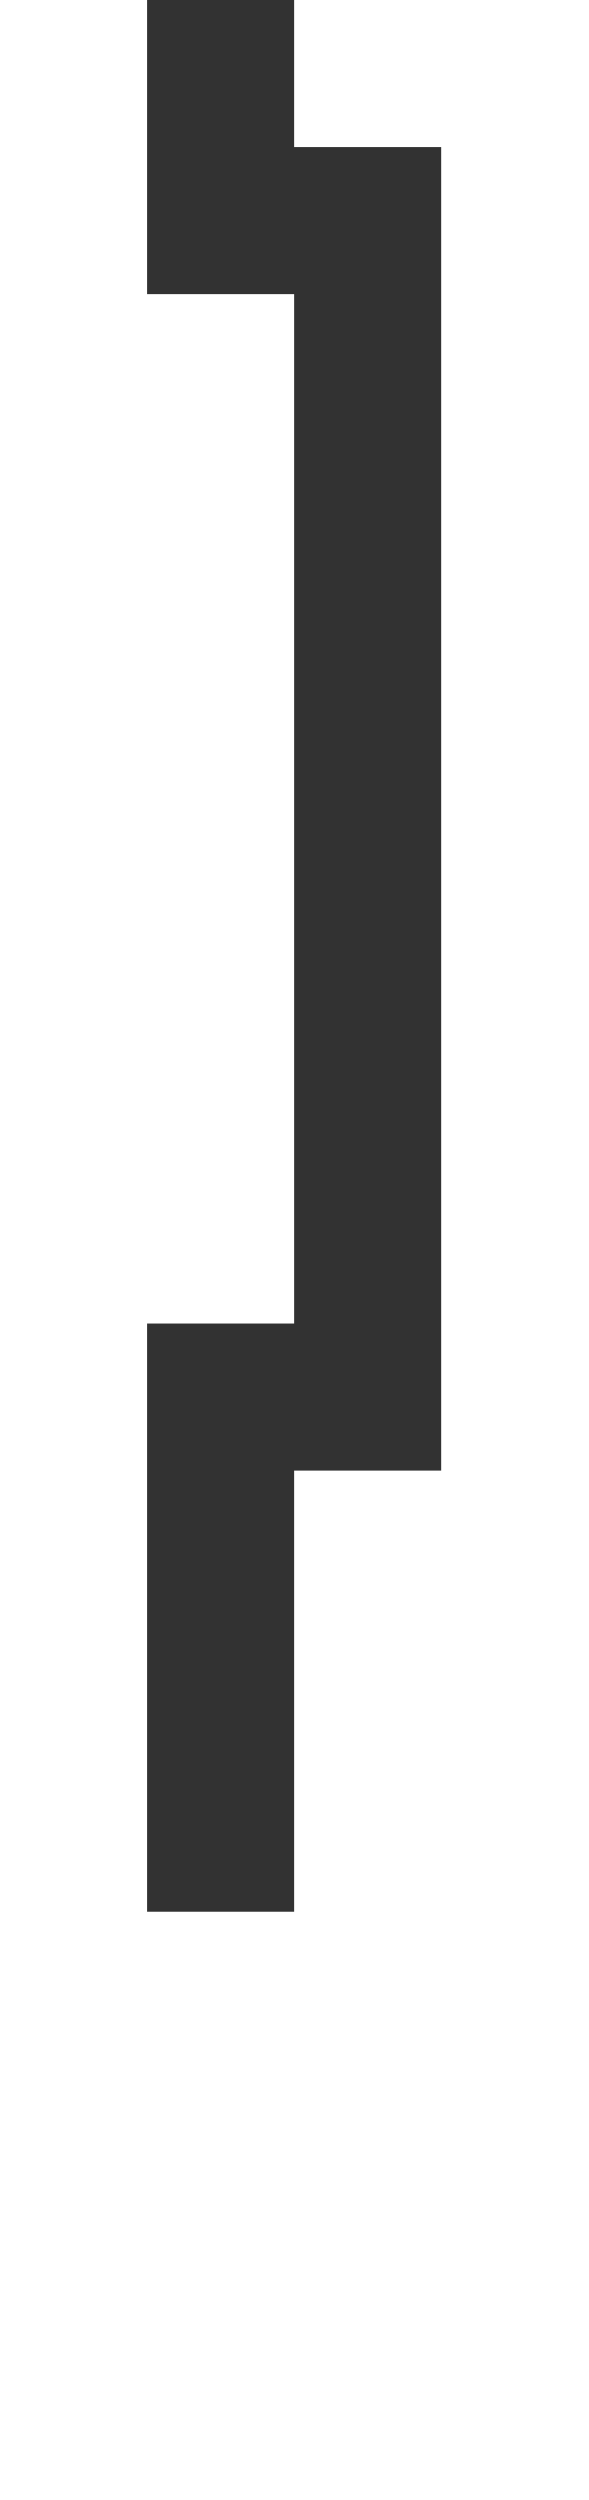
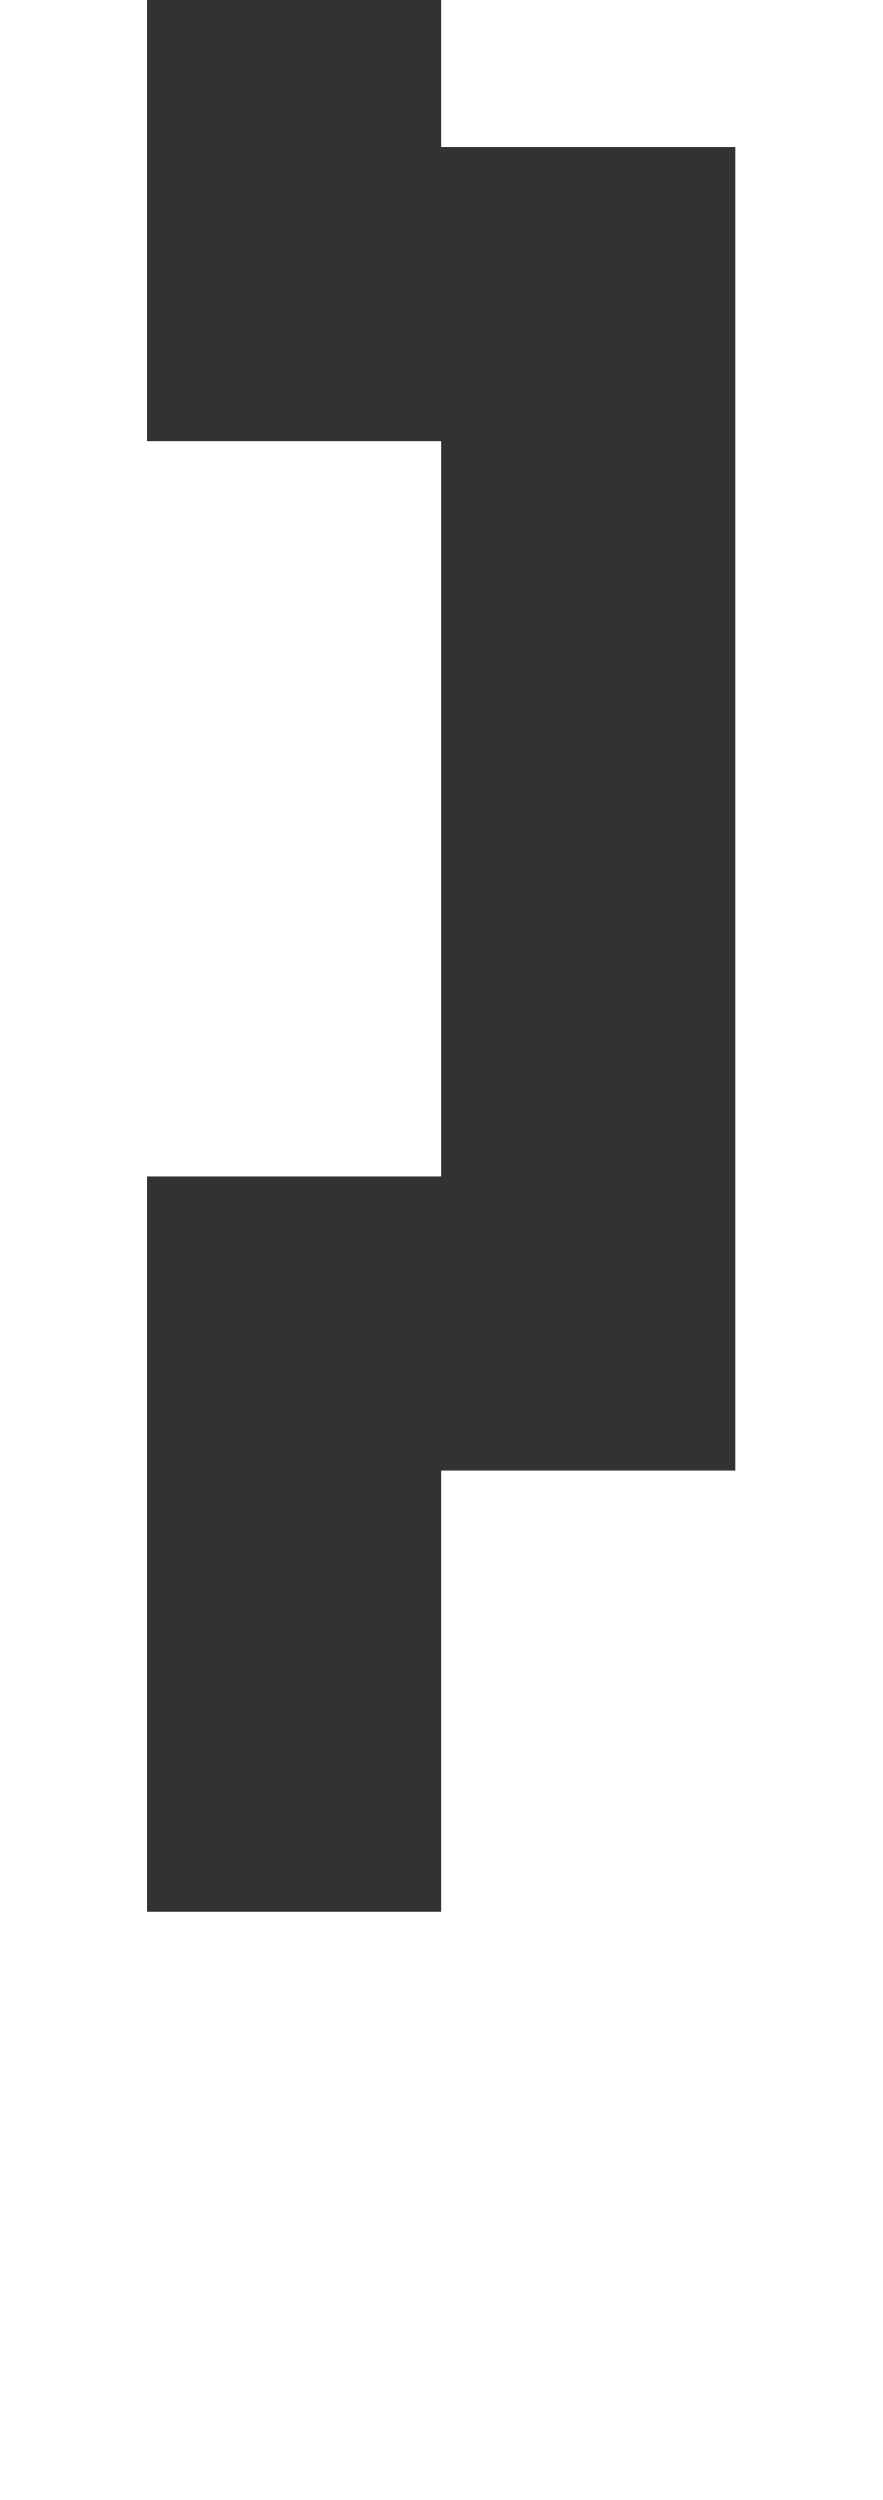
- <svg xmlns="http://www.w3.org/2000/svg" width="64" height="272" viewBox="0 0 16.933 71.967" version="1.1" id="svg1">
+ <svg xmlns="http://www.w3.org/2000/svg" width="96" height="272" viewBox="0 0 25.4 71.967" version="1.1" id="svg1">
  <defs id="defs1" />
  <g id="layer1">
-     <path id="path3" style="fill-opacity:0.804;stroke-width:0.656" d="m 8.467,-8.467 10e-8,12.7 H 12.7 V 42.333 H 8.467 l -10e-8,12.7 h -4.233 l 1e-7,-16.933 h 4.233 V 8.467 h -4.233 l -1e-7,-16.933 z" />
+     <path id="path3" style="fill-opacity:0.804;stroke-width:0.656" d="m 12.7,-8.467 10e-7,12.7 8.467,1.3e-6 V 42.333 l -8.467,-10e-7 -10e-7,12.7 H 4.233 l 0,-21.167 H 12.7 V 12.7 H 4.233 l 0,-21.167 z" />
  </g>
</svg>
